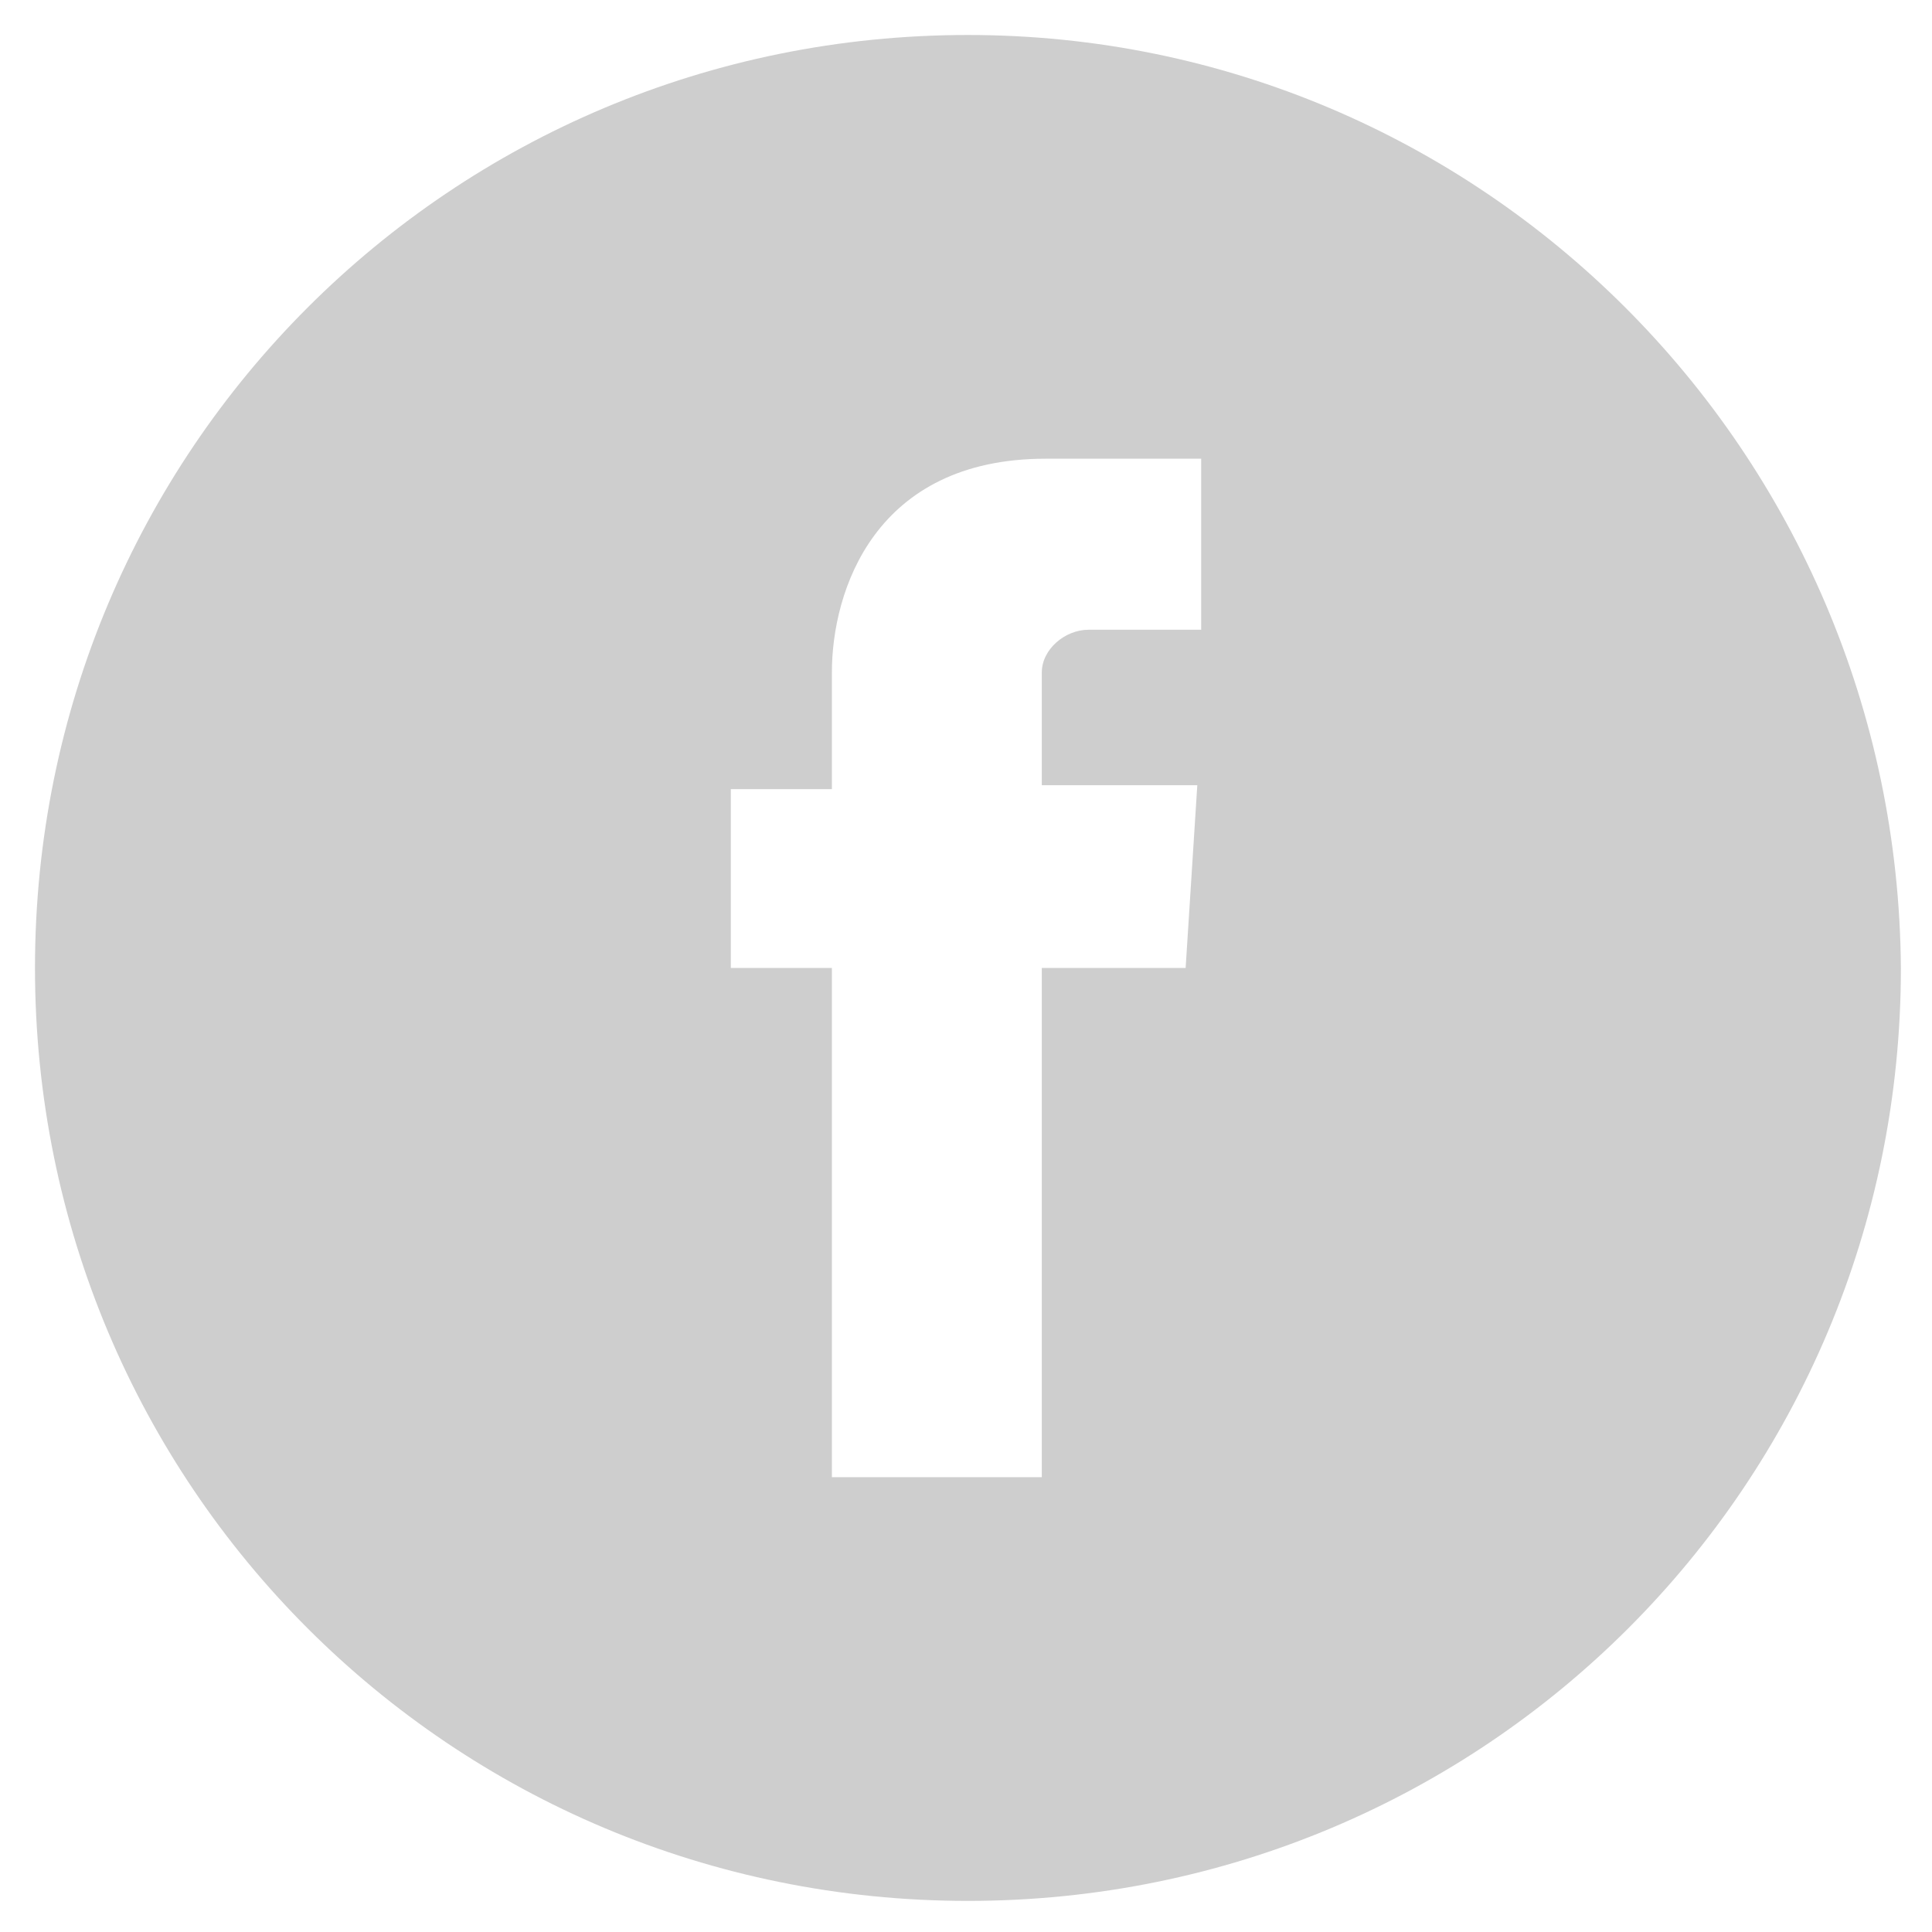
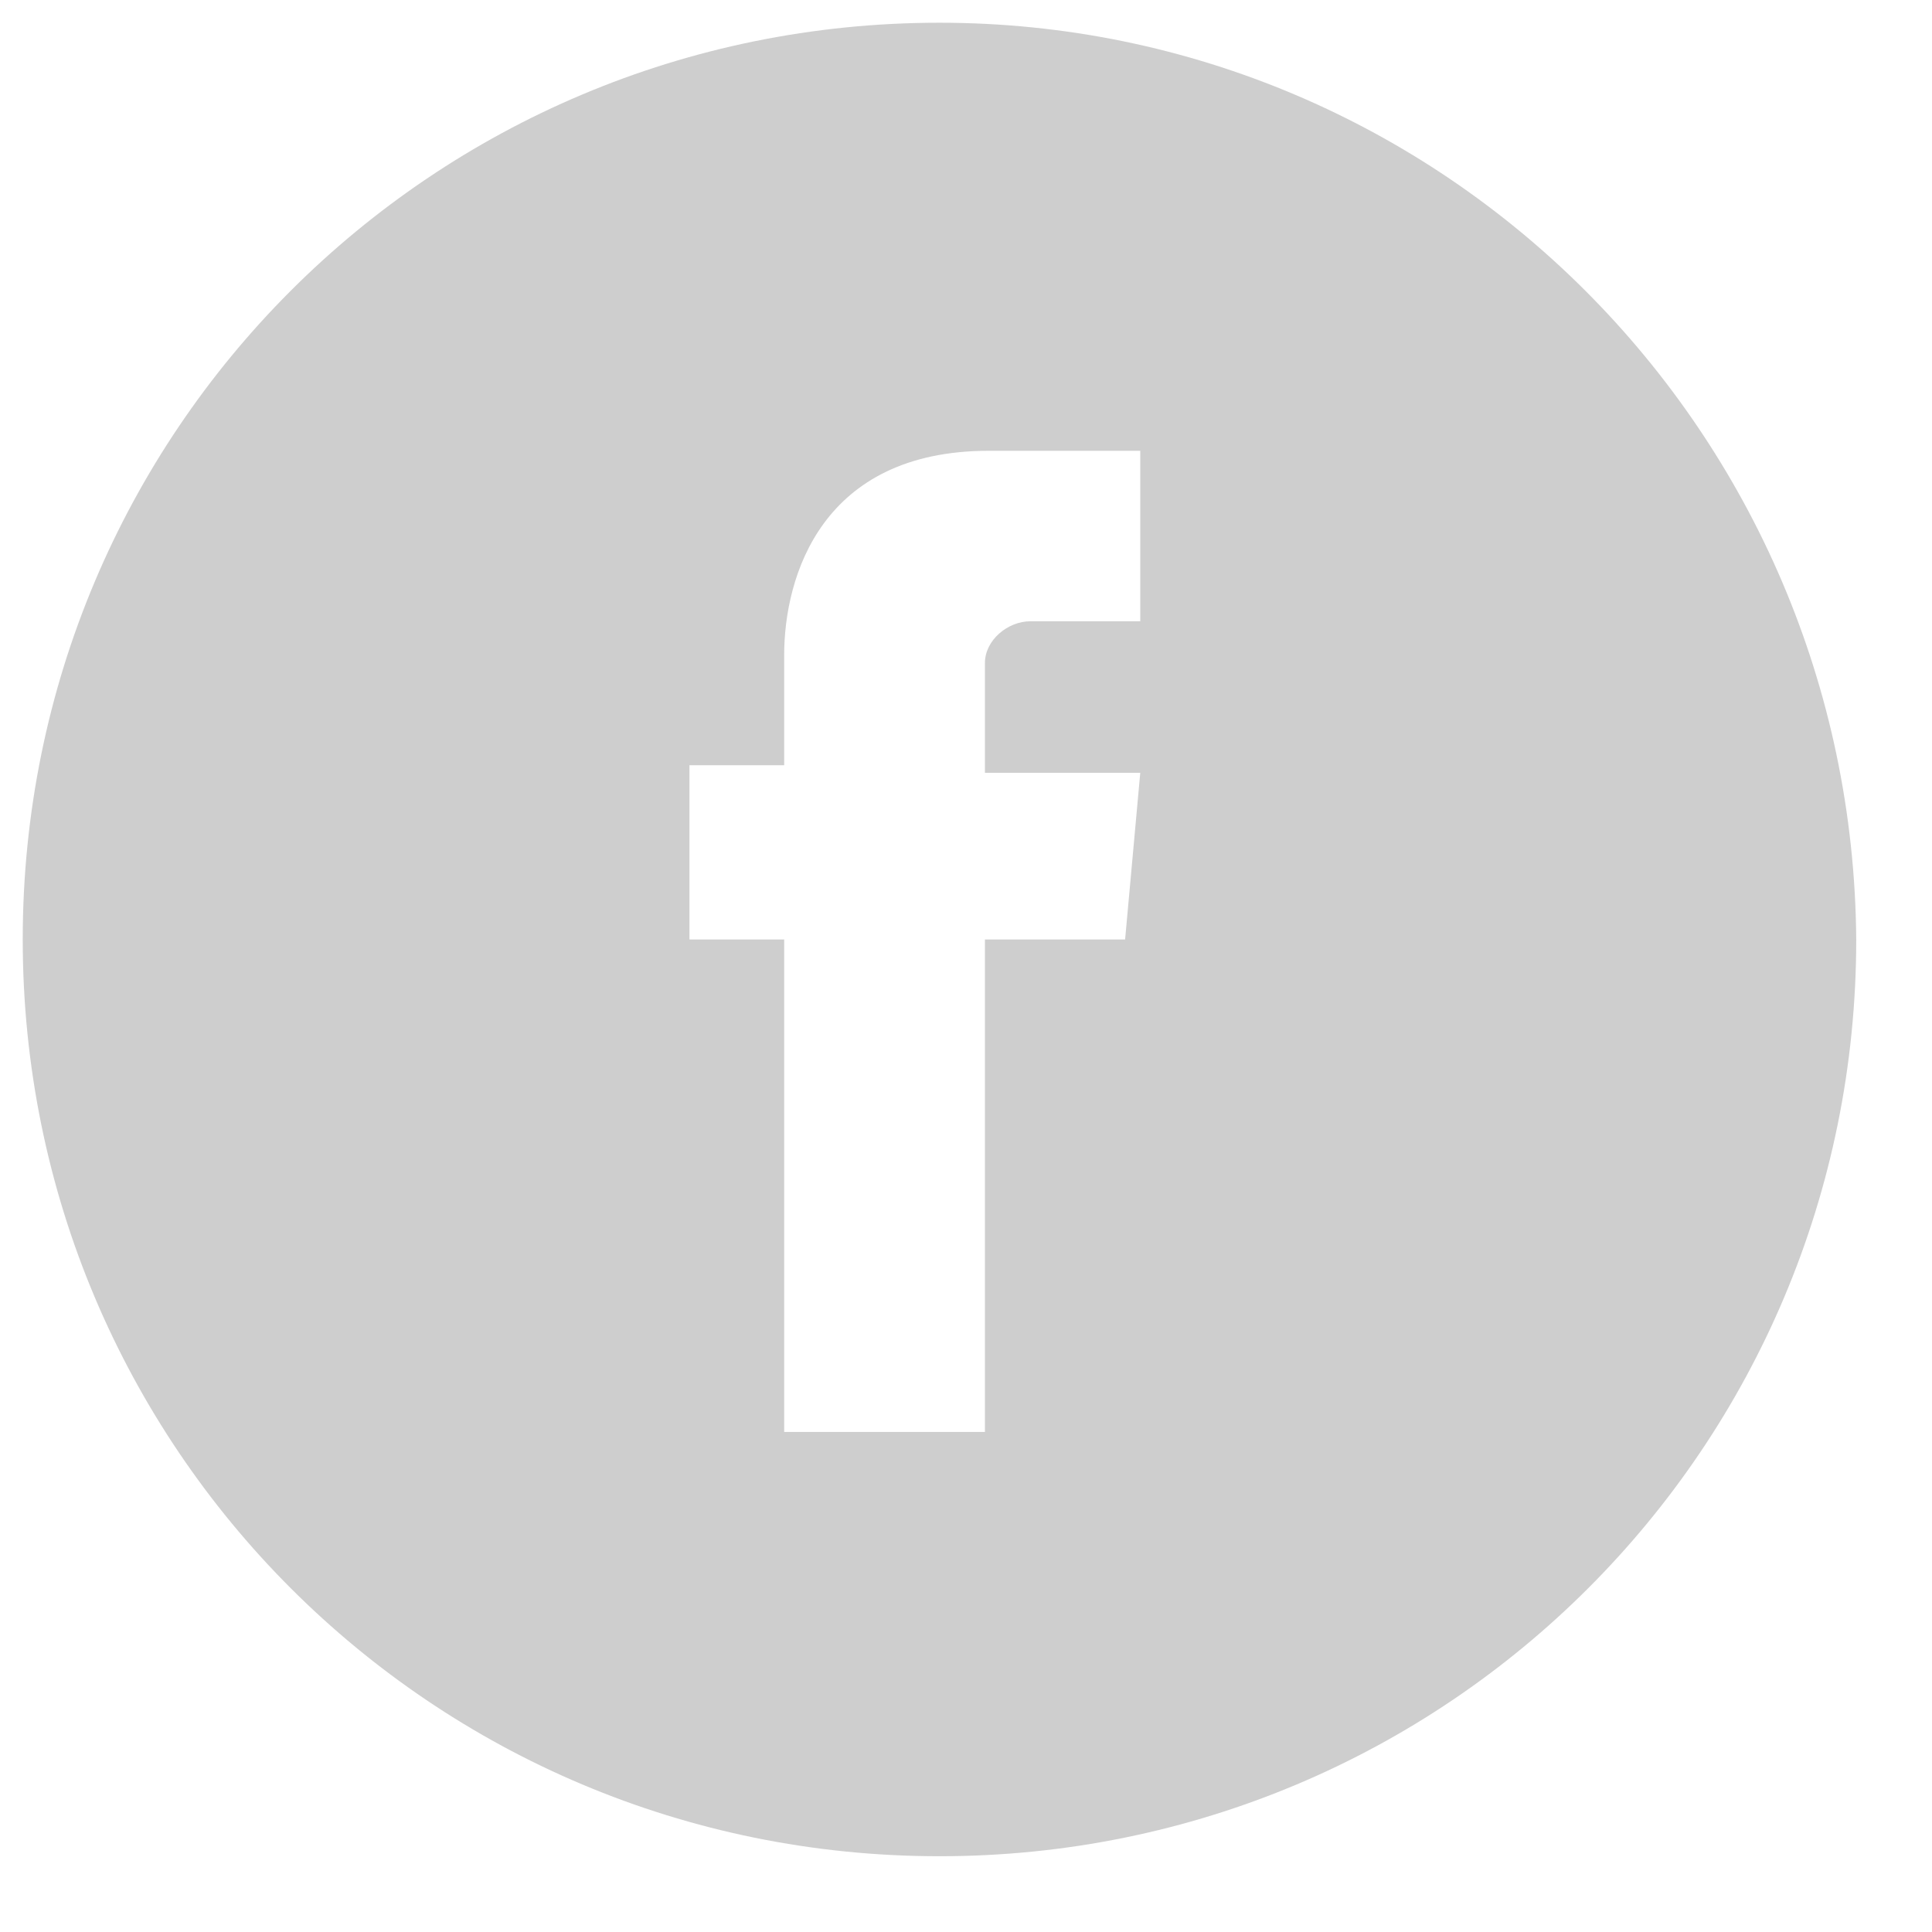
- <svg xmlns="http://www.w3.org/2000/svg" version="1.1" id="Layer_1" x="0px" y="0px" viewBox="0 0 49.7 49.7" style="enable-background:new 0 0 49.7 49.7;" xml:space="preserve">
+ <svg xmlns="http://www.w3.org/2000/svg" version="1.1" id="Layer_1" x="0px" y="0px" viewBox="0 0 51 51" style="enable-background:new 0 0 51 51;" xml:space="preserve">
  <style type="text/css">
	.st0{fill:#CECECE;}
</style>
-   <path class="st0" d="M24.9,0.9c-13.3,0-24,10.7-24,24s10.7,24,24,24s24-10.7,24-24l0,0C48.8,11.6,38.1,0.9,24.9,0.9z M30.5,24.9  h-3.7V38h-5.4V24.9h-2.6v-4.6h2.6v-3c0-2.1,1.1-5.5,5.5-5.5h4v4.4H28c-0.6,0-1.2,0.5-1.2,1.1c0,0.1,0,0.1,0,0.2v2.7h4L30.5,24.9z" />
+   <path class="st0" d="M24.8,0.6C11.4,0.6,0.6,11.4,0.6,24.8S11.4,49,24.8,49S49,38.2,49,24.8l0,0C48.9,11.4,38.1,0.6,24.8,0.6z   M29.7,24.8H26v13h-5.3v-13h-2.5v-4.6h2.5v-2.9c0-2.1,1-5.4,5.4-5.4h4v4.5h-2.9c-0.6,0-1.2,0.5-1.2,1.1c0,0.1,0,0.1,0,0.2v2.7h4.1  L29.7,24.8z" />
</svg>
